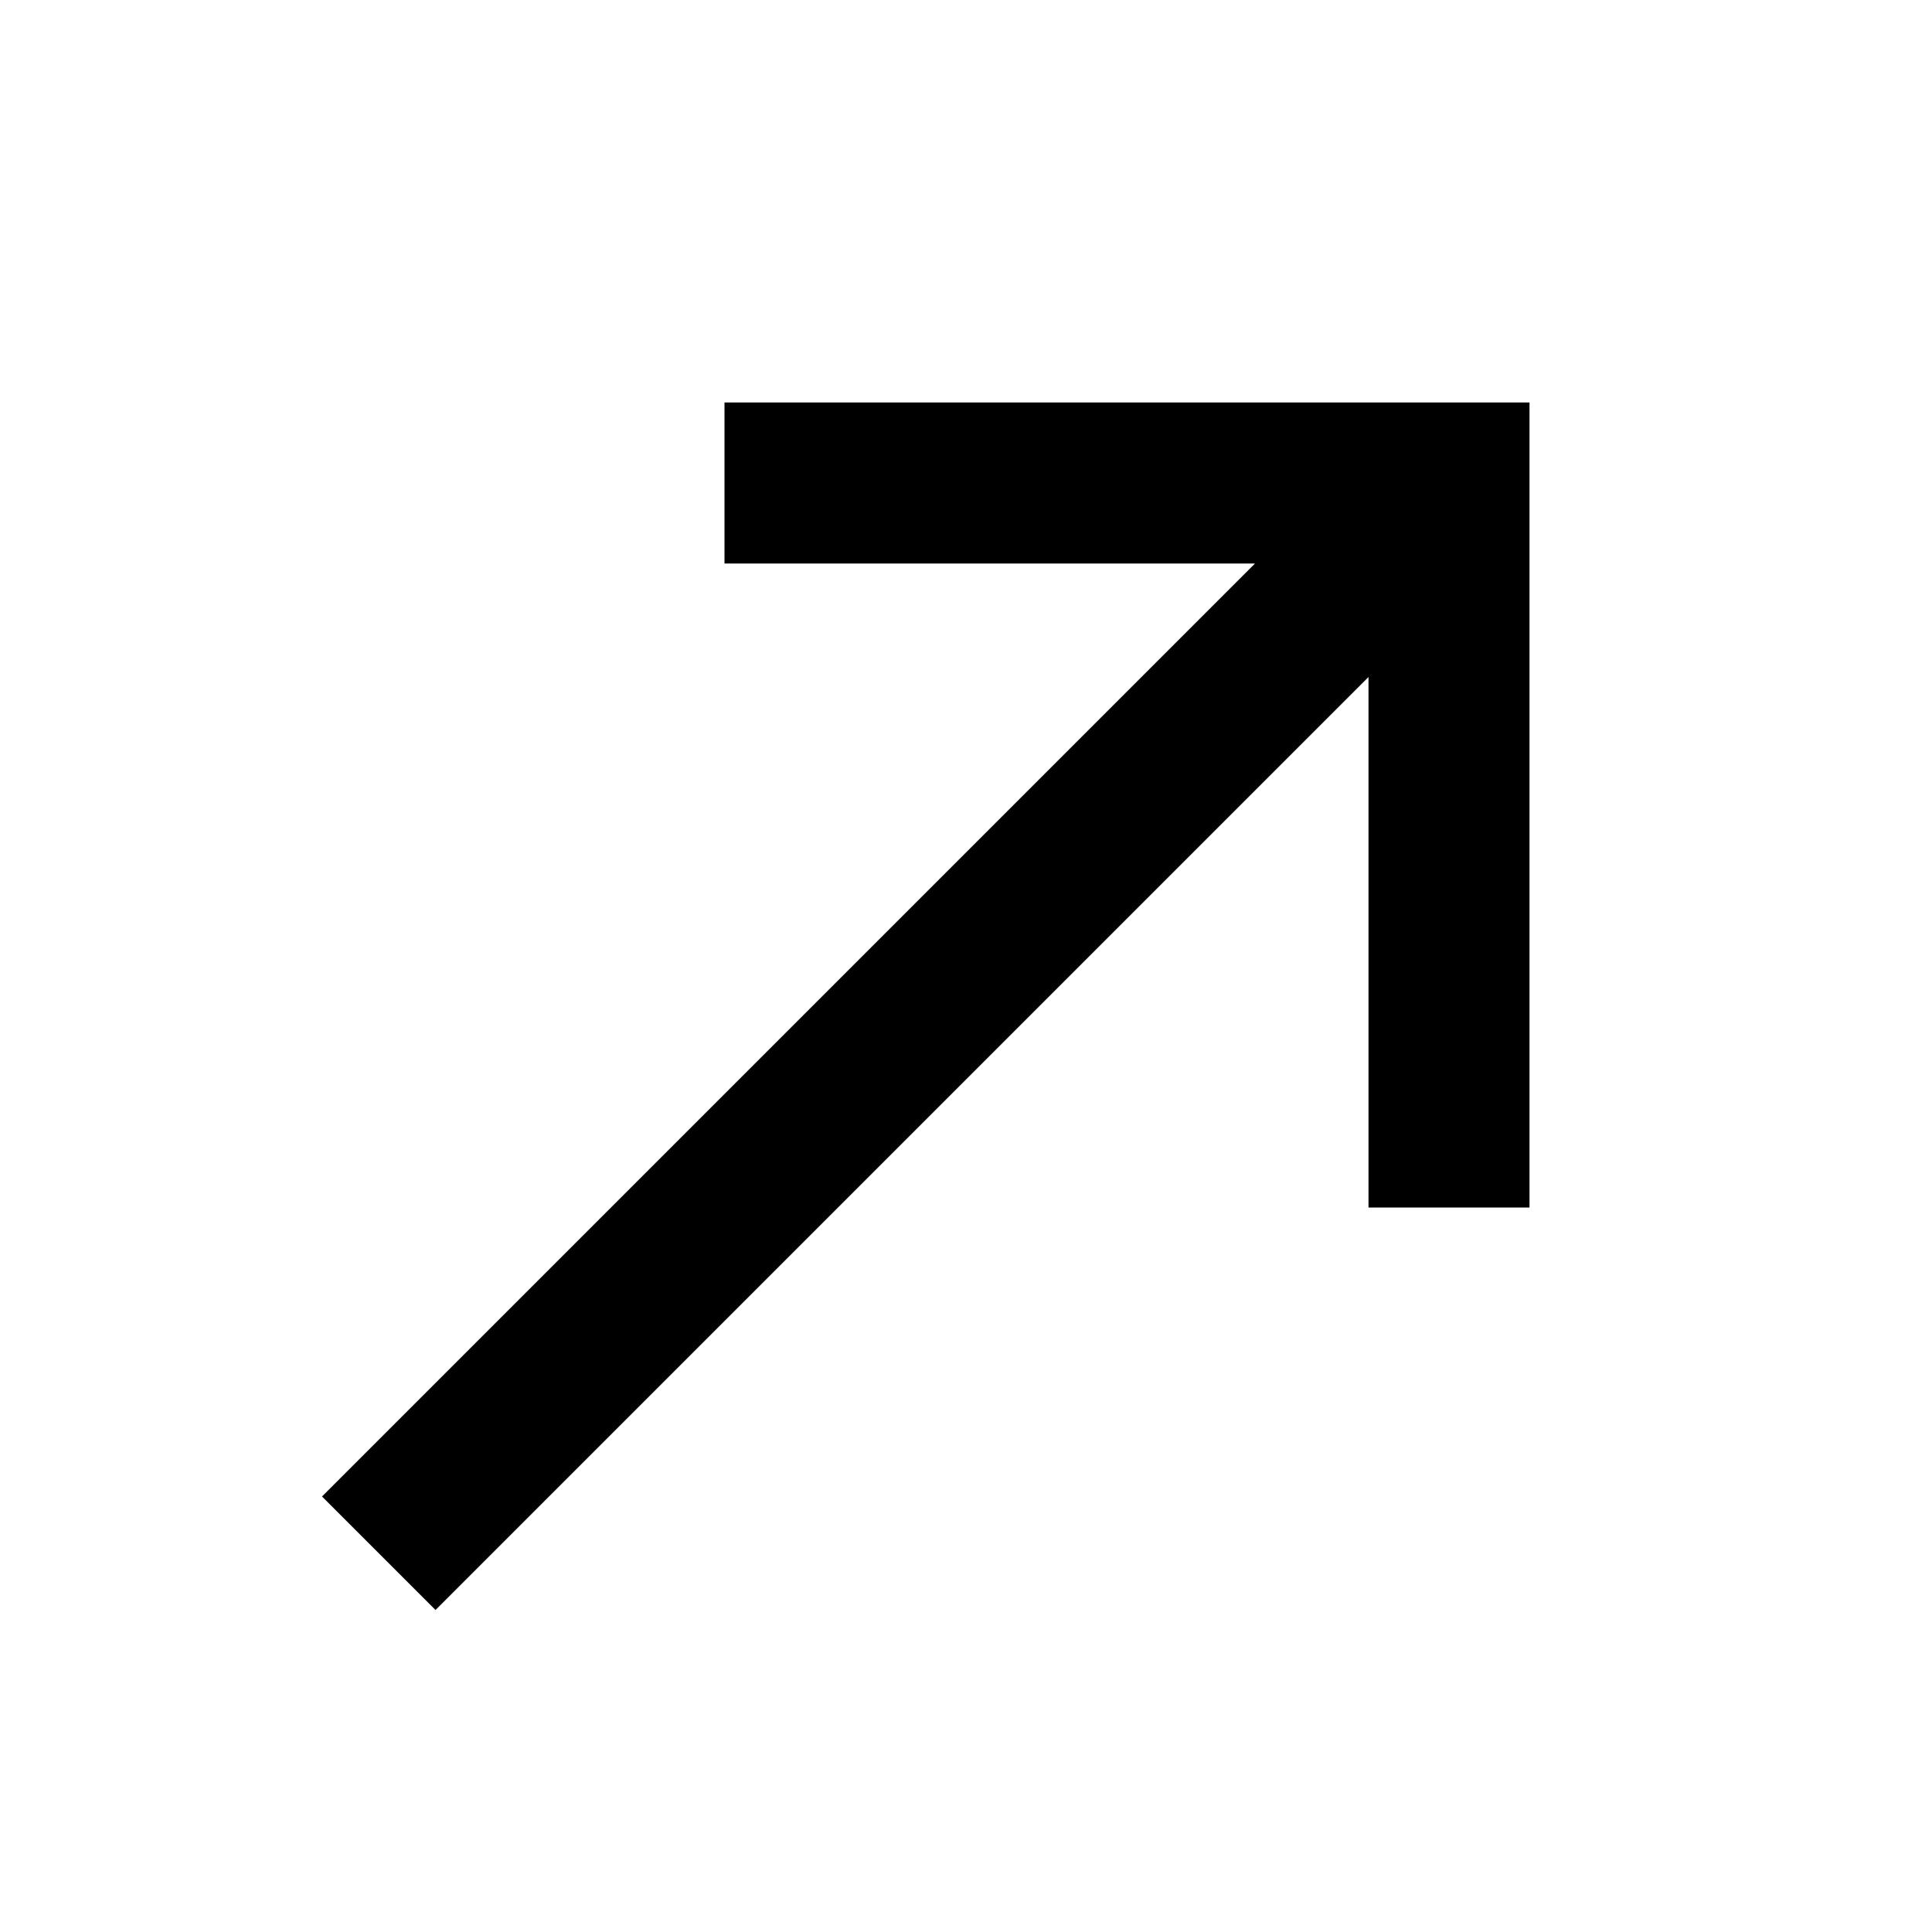
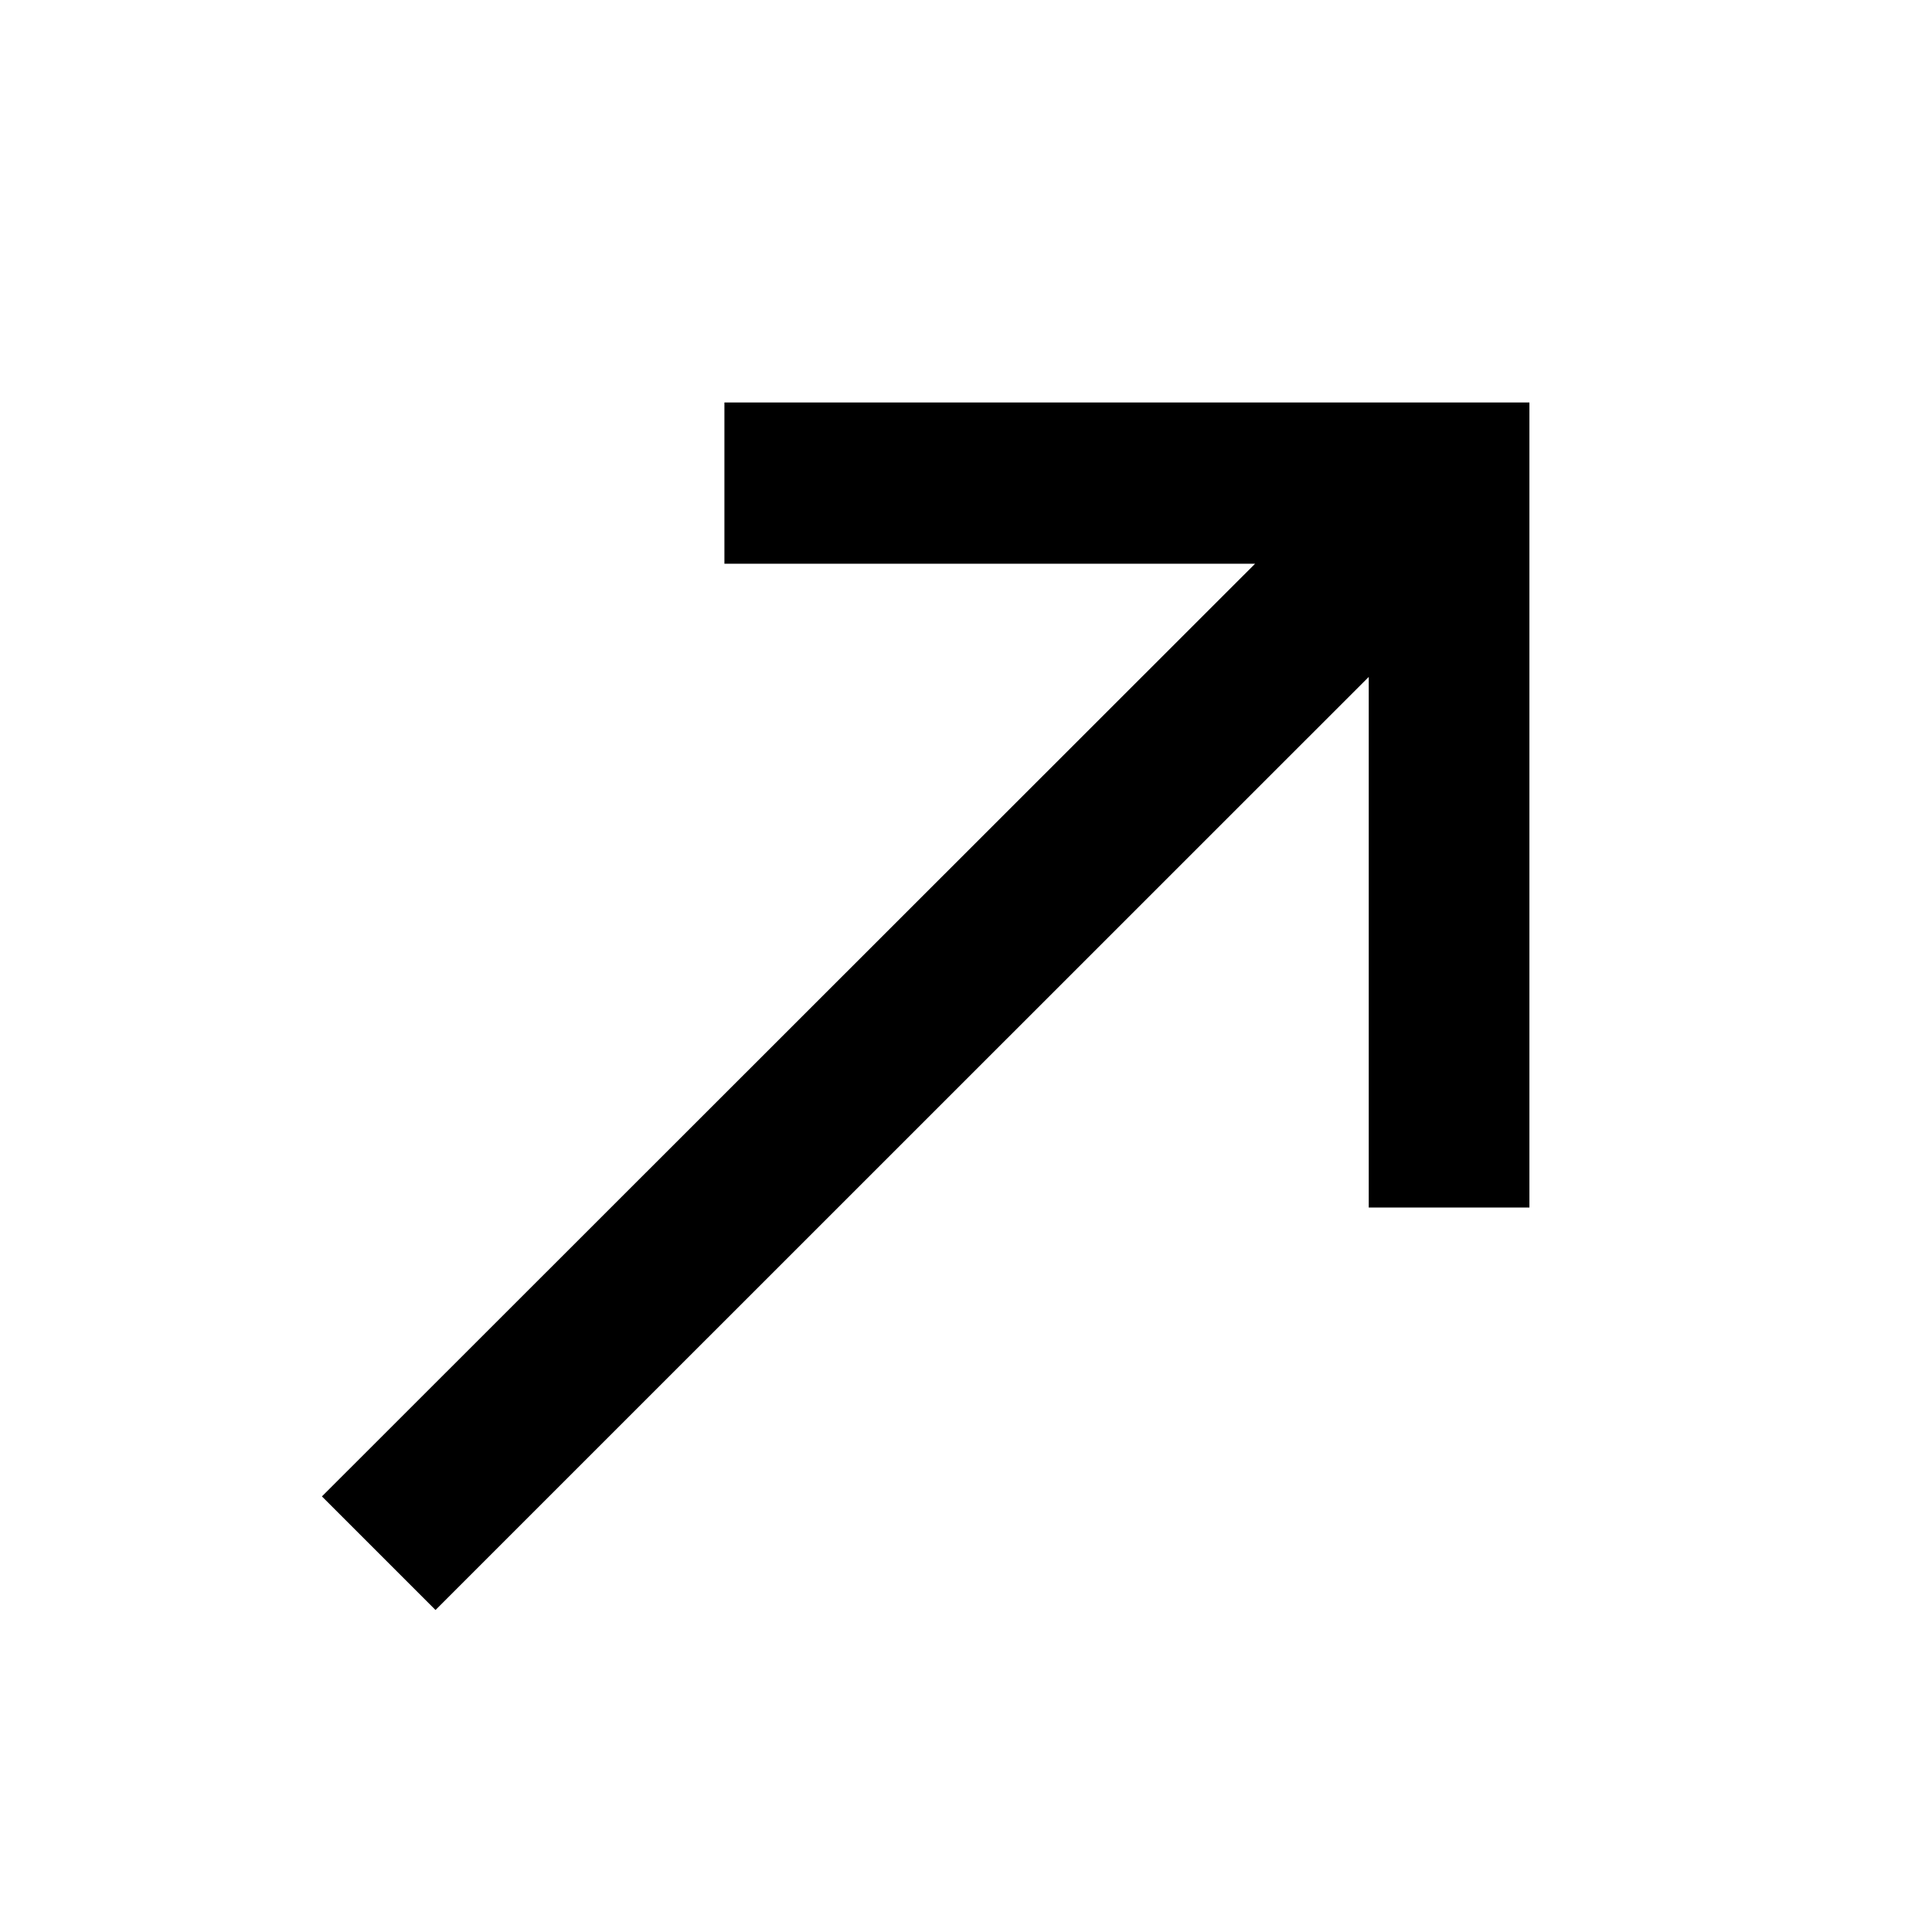
- <svg xmlns="http://www.w3.org/2000/svg" width="24" height="24" viewBox="0 0 24 24">
-   <path fill="#000000" fill-opacity="1" stroke-width="0.2" stroke-linejoin="round" d="M9 5v2h6.59L4 18.59 5.41 20 17 8.41V15h2V5z" />
+ <svg xmlns="http://www.w3.org/2000/svg" version="1.1" baseProfile="full" width="24" height="24" viewBox="0 0 24.00 24.00" enable-background="new 0 0 24.00 24.00" xml:space="preserve">
+   <path fill="#000000" fill-opacity="1" stroke-width="0.2" stroke-linejoin="round" d="M 8.999,5L 8.999,7.003L 15.591,7.003L 3.999,18.589L 5.41,20L 17.003,8.409L 17.003,15L 18.999,15L 18.999,5" />
</svg>
